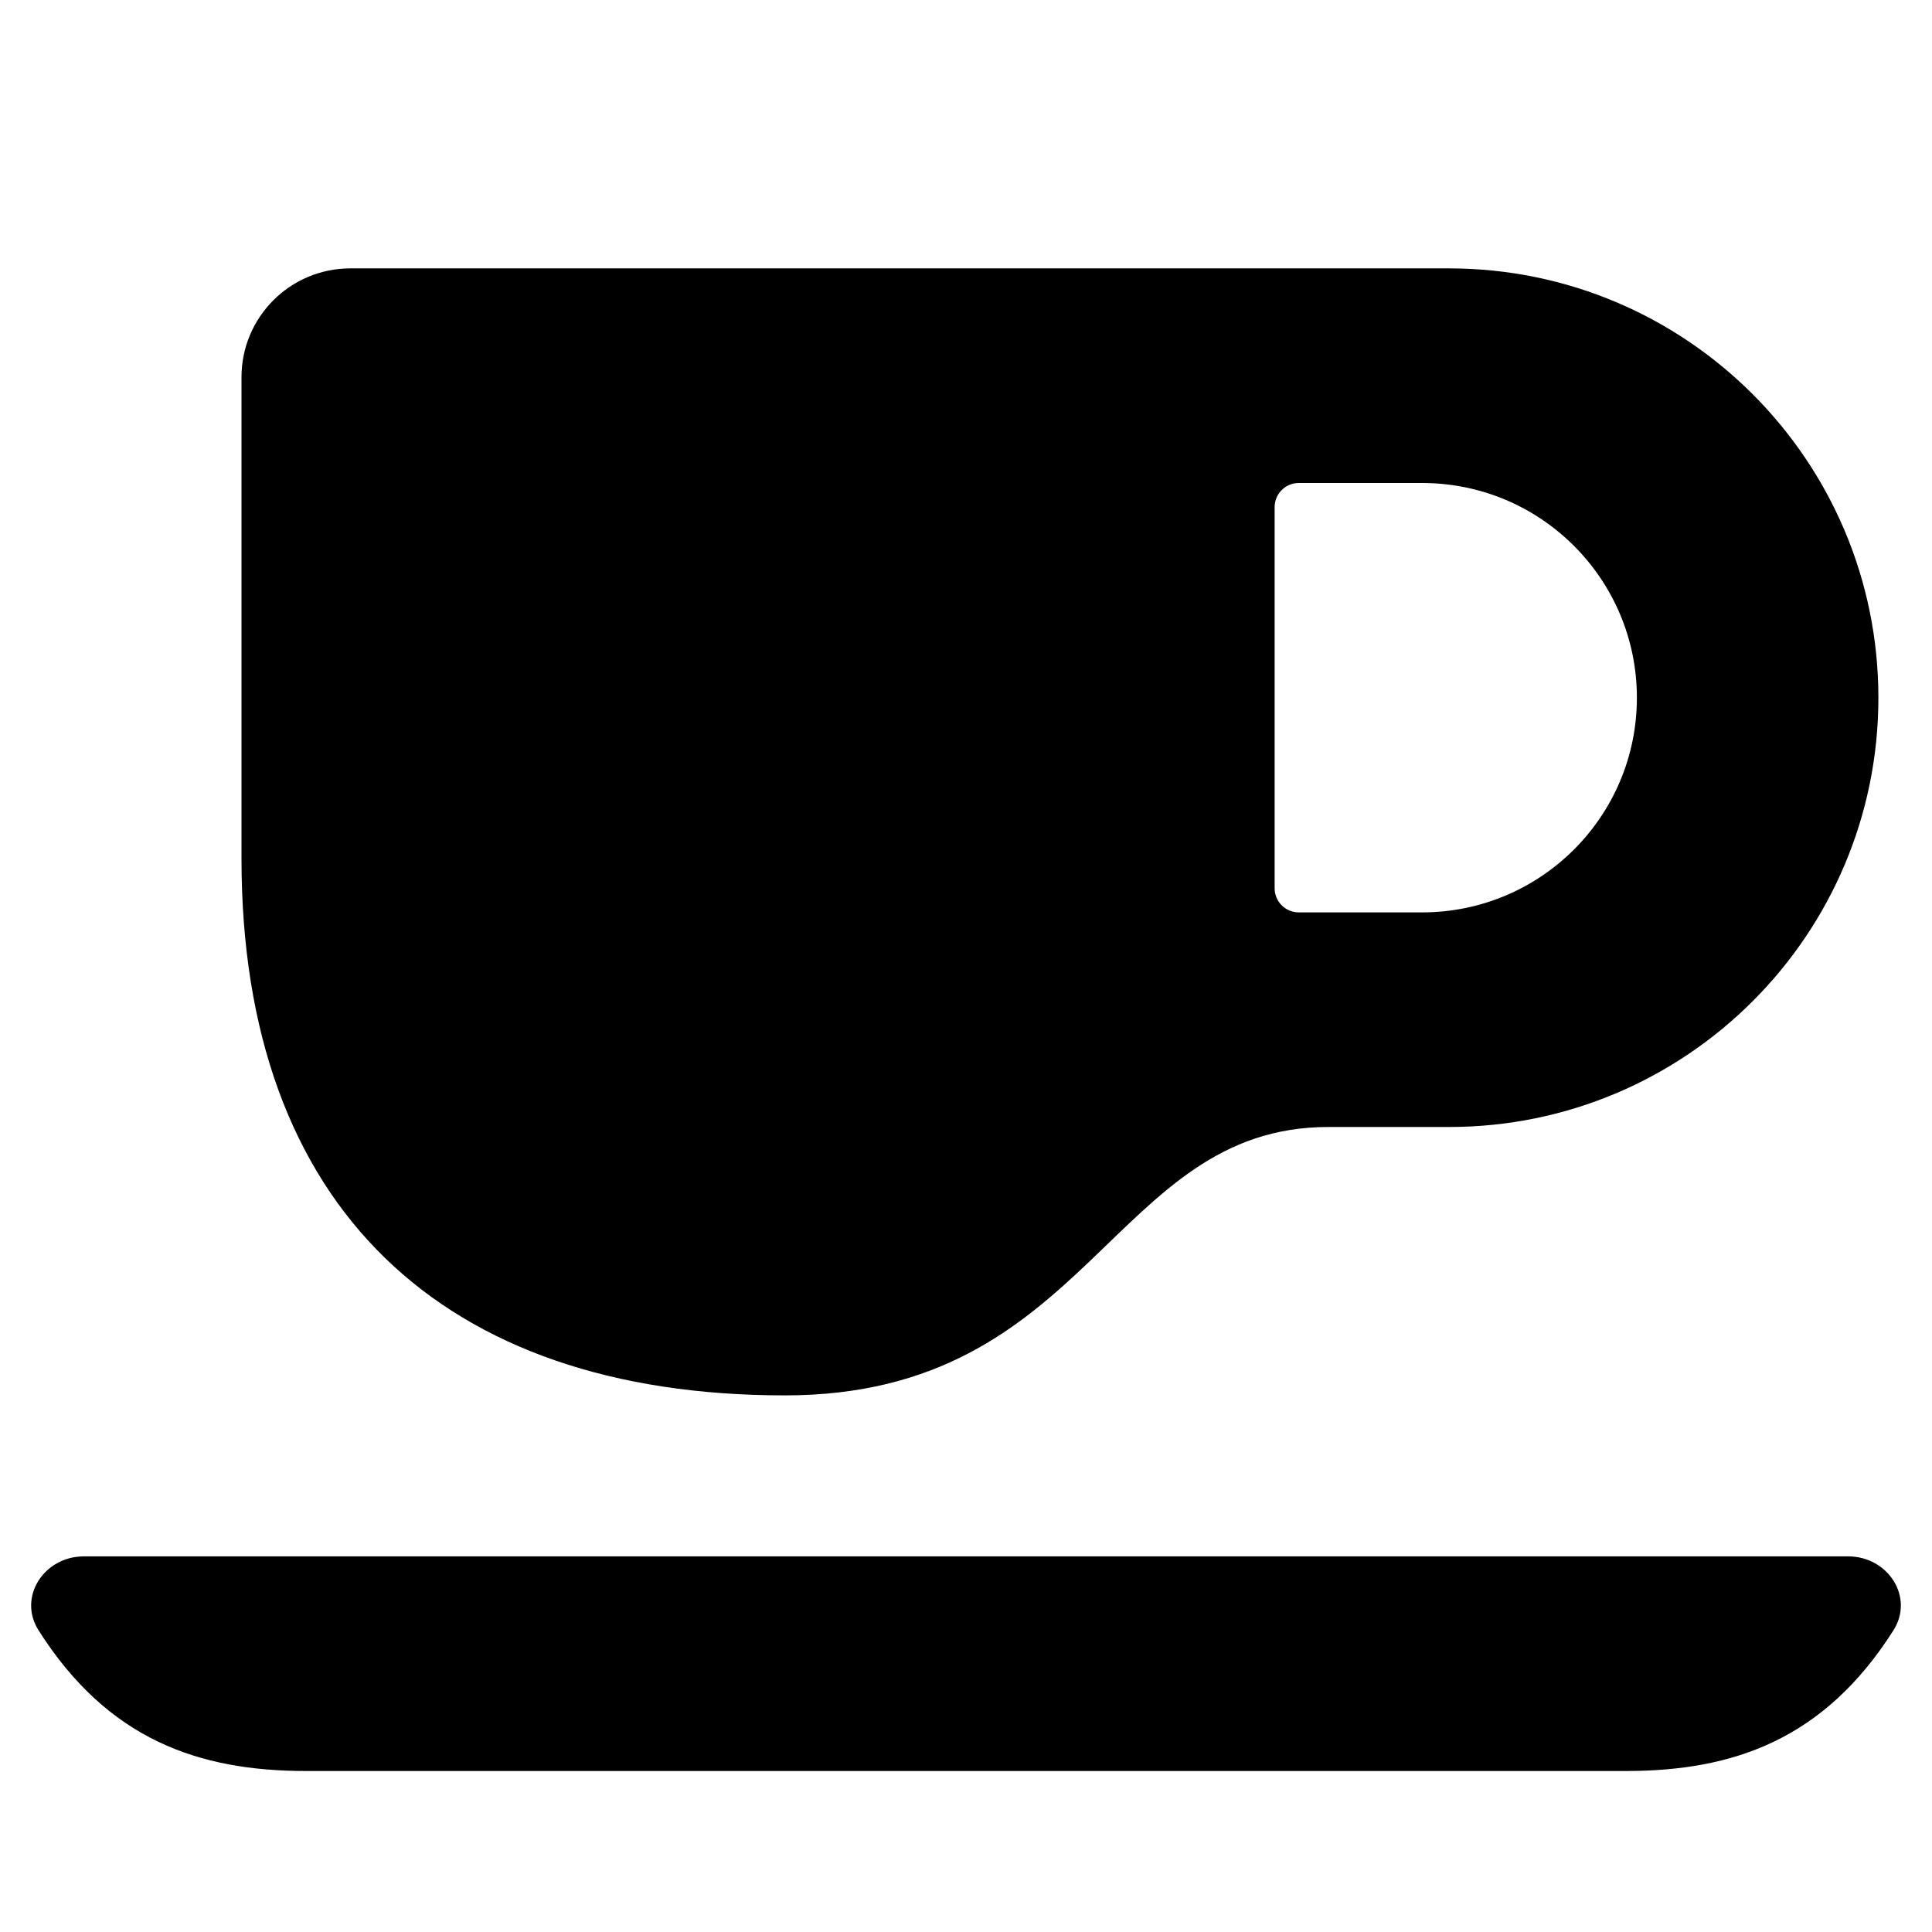
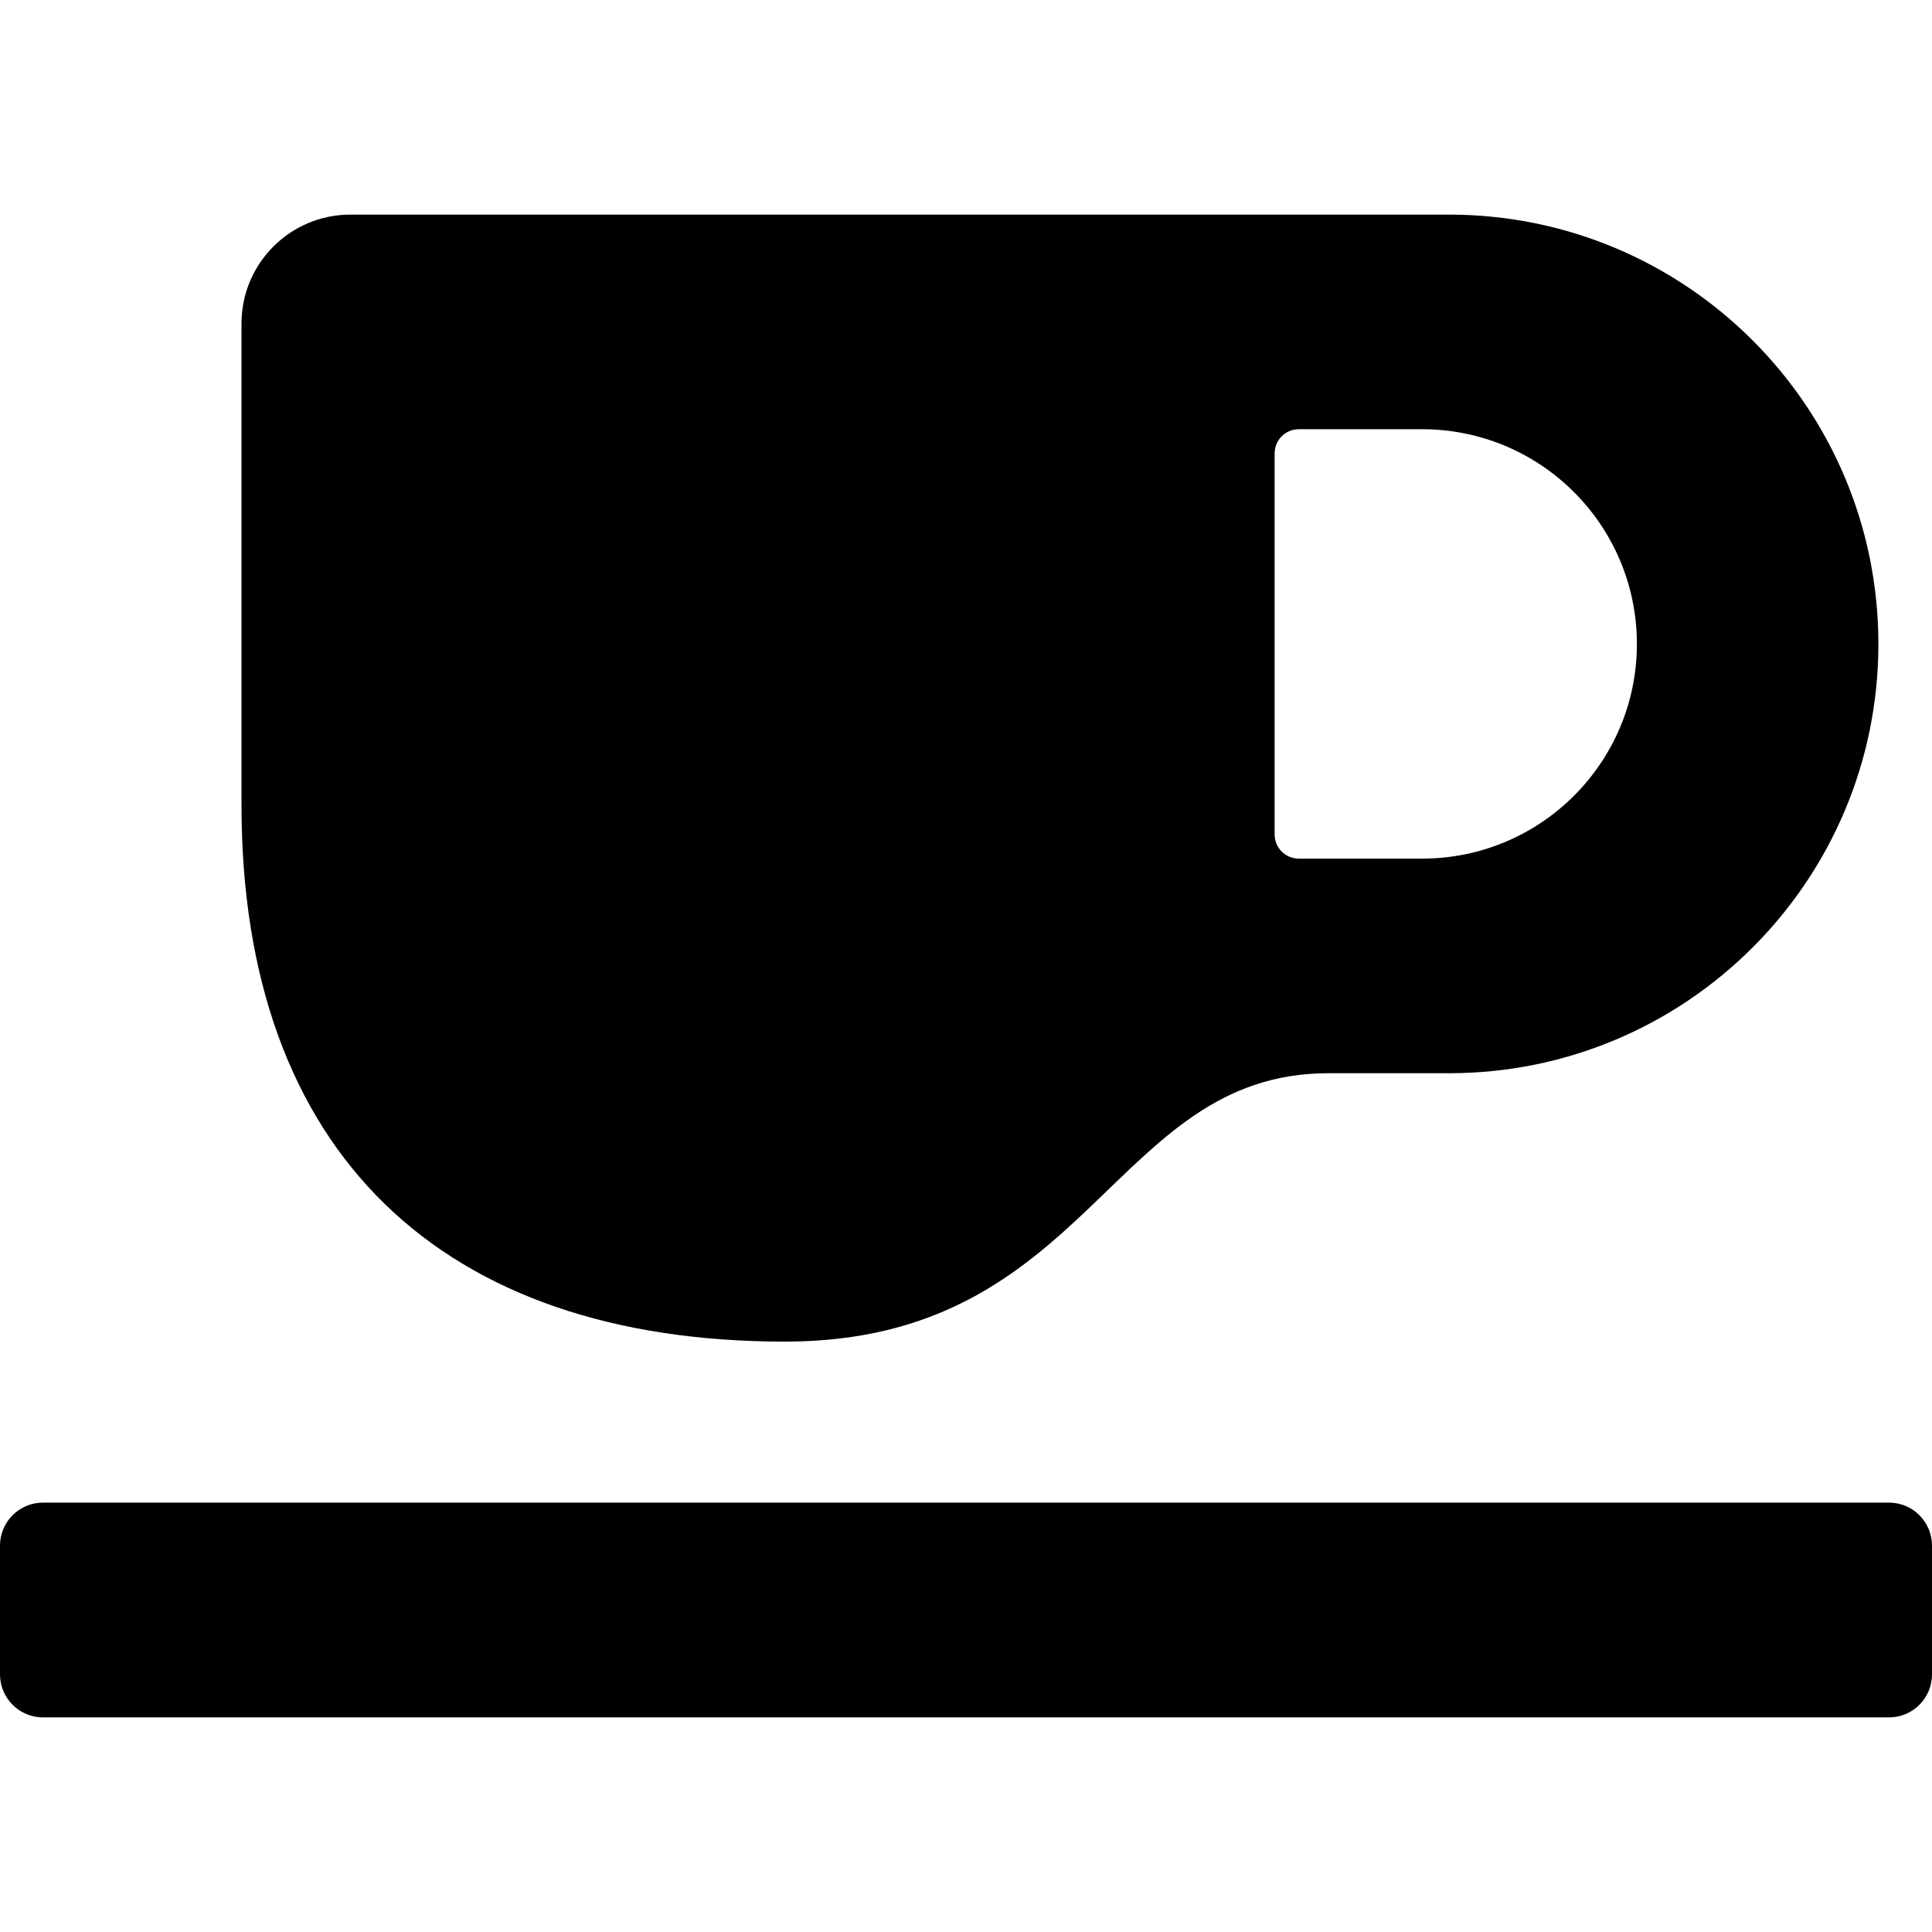
<svg xmlns="http://www.w3.org/2000/svg" width="12" height="12" viewBox="0 0 12 12">
-   <path fill="currentColor" d="M2.176 1.667L9 1.667C10.473 1.667 11.667 2.861 11.667 4.334C11.667 5.806 10.473 7 9 7L8.25 7C6.9 7 6.775 8.667 4.875 8.667C2.75 8.667 1.5 7.5 1.5 5.334L1.5 2.343C1.5 1.969 1.803 1.667 2.176 1.667ZM0.52 9.667L11.48 9.667C11.726 9.667 11.892 9.92 11.76 10.127C11.331 10.803 10.768 11 10.1 11L1.9 11C1.232 11 0.669 10.803 0.24 10.127C0.108 9.92 0.274 9.667 0.52 9.667ZM8.067 5.667L8.833 5.667C9.57 5.667 10.167 5.07 10.167 4.334C10.167 3.597 9.57 3 8.833 3L8.067 3C7.984 3 7.917 3.067 7.917 3.15L7.917 5.517C7.917 5.6 7.984 5.667 8.067 5.667Z" />
+   <path fill="currentColor" d="M2.176 1.333L9 1.333C10.473 1.333 11.667 2.527 11.667 4C11.667 5.472 10.473 6.666 9 6.666L8.25 6.666C6.9 6.666 6.775 8.333 4.875 8.333C2.75 8.333 1.5 7.166 1.5 5L1.5 2.009C1.5 1.636 1.803 1.333 2.176 1.333ZM0 10.4L0 9.6C0 9.453 0.119 9.333 0.267 9.333L11.733 9.333C11.881 9.333 12 9.453 12 9.6L12 10.4C12 10.547 11.881 10.667 11.733 10.667L0.267 10.667C0.119 10.667 0 10.547 0 10.4ZM8.067 5.333L8.833 5.333C9.57 5.333 10.167 4.736 10.167 4C10.167 3.263 9.57 2.666 8.833 2.666L8.067 2.666C7.984 2.666 7.917 2.733 7.917 2.816L7.917 5.183C7.917 5.266 7.984 5.333 8.067 5.333Z" />
</svg>
